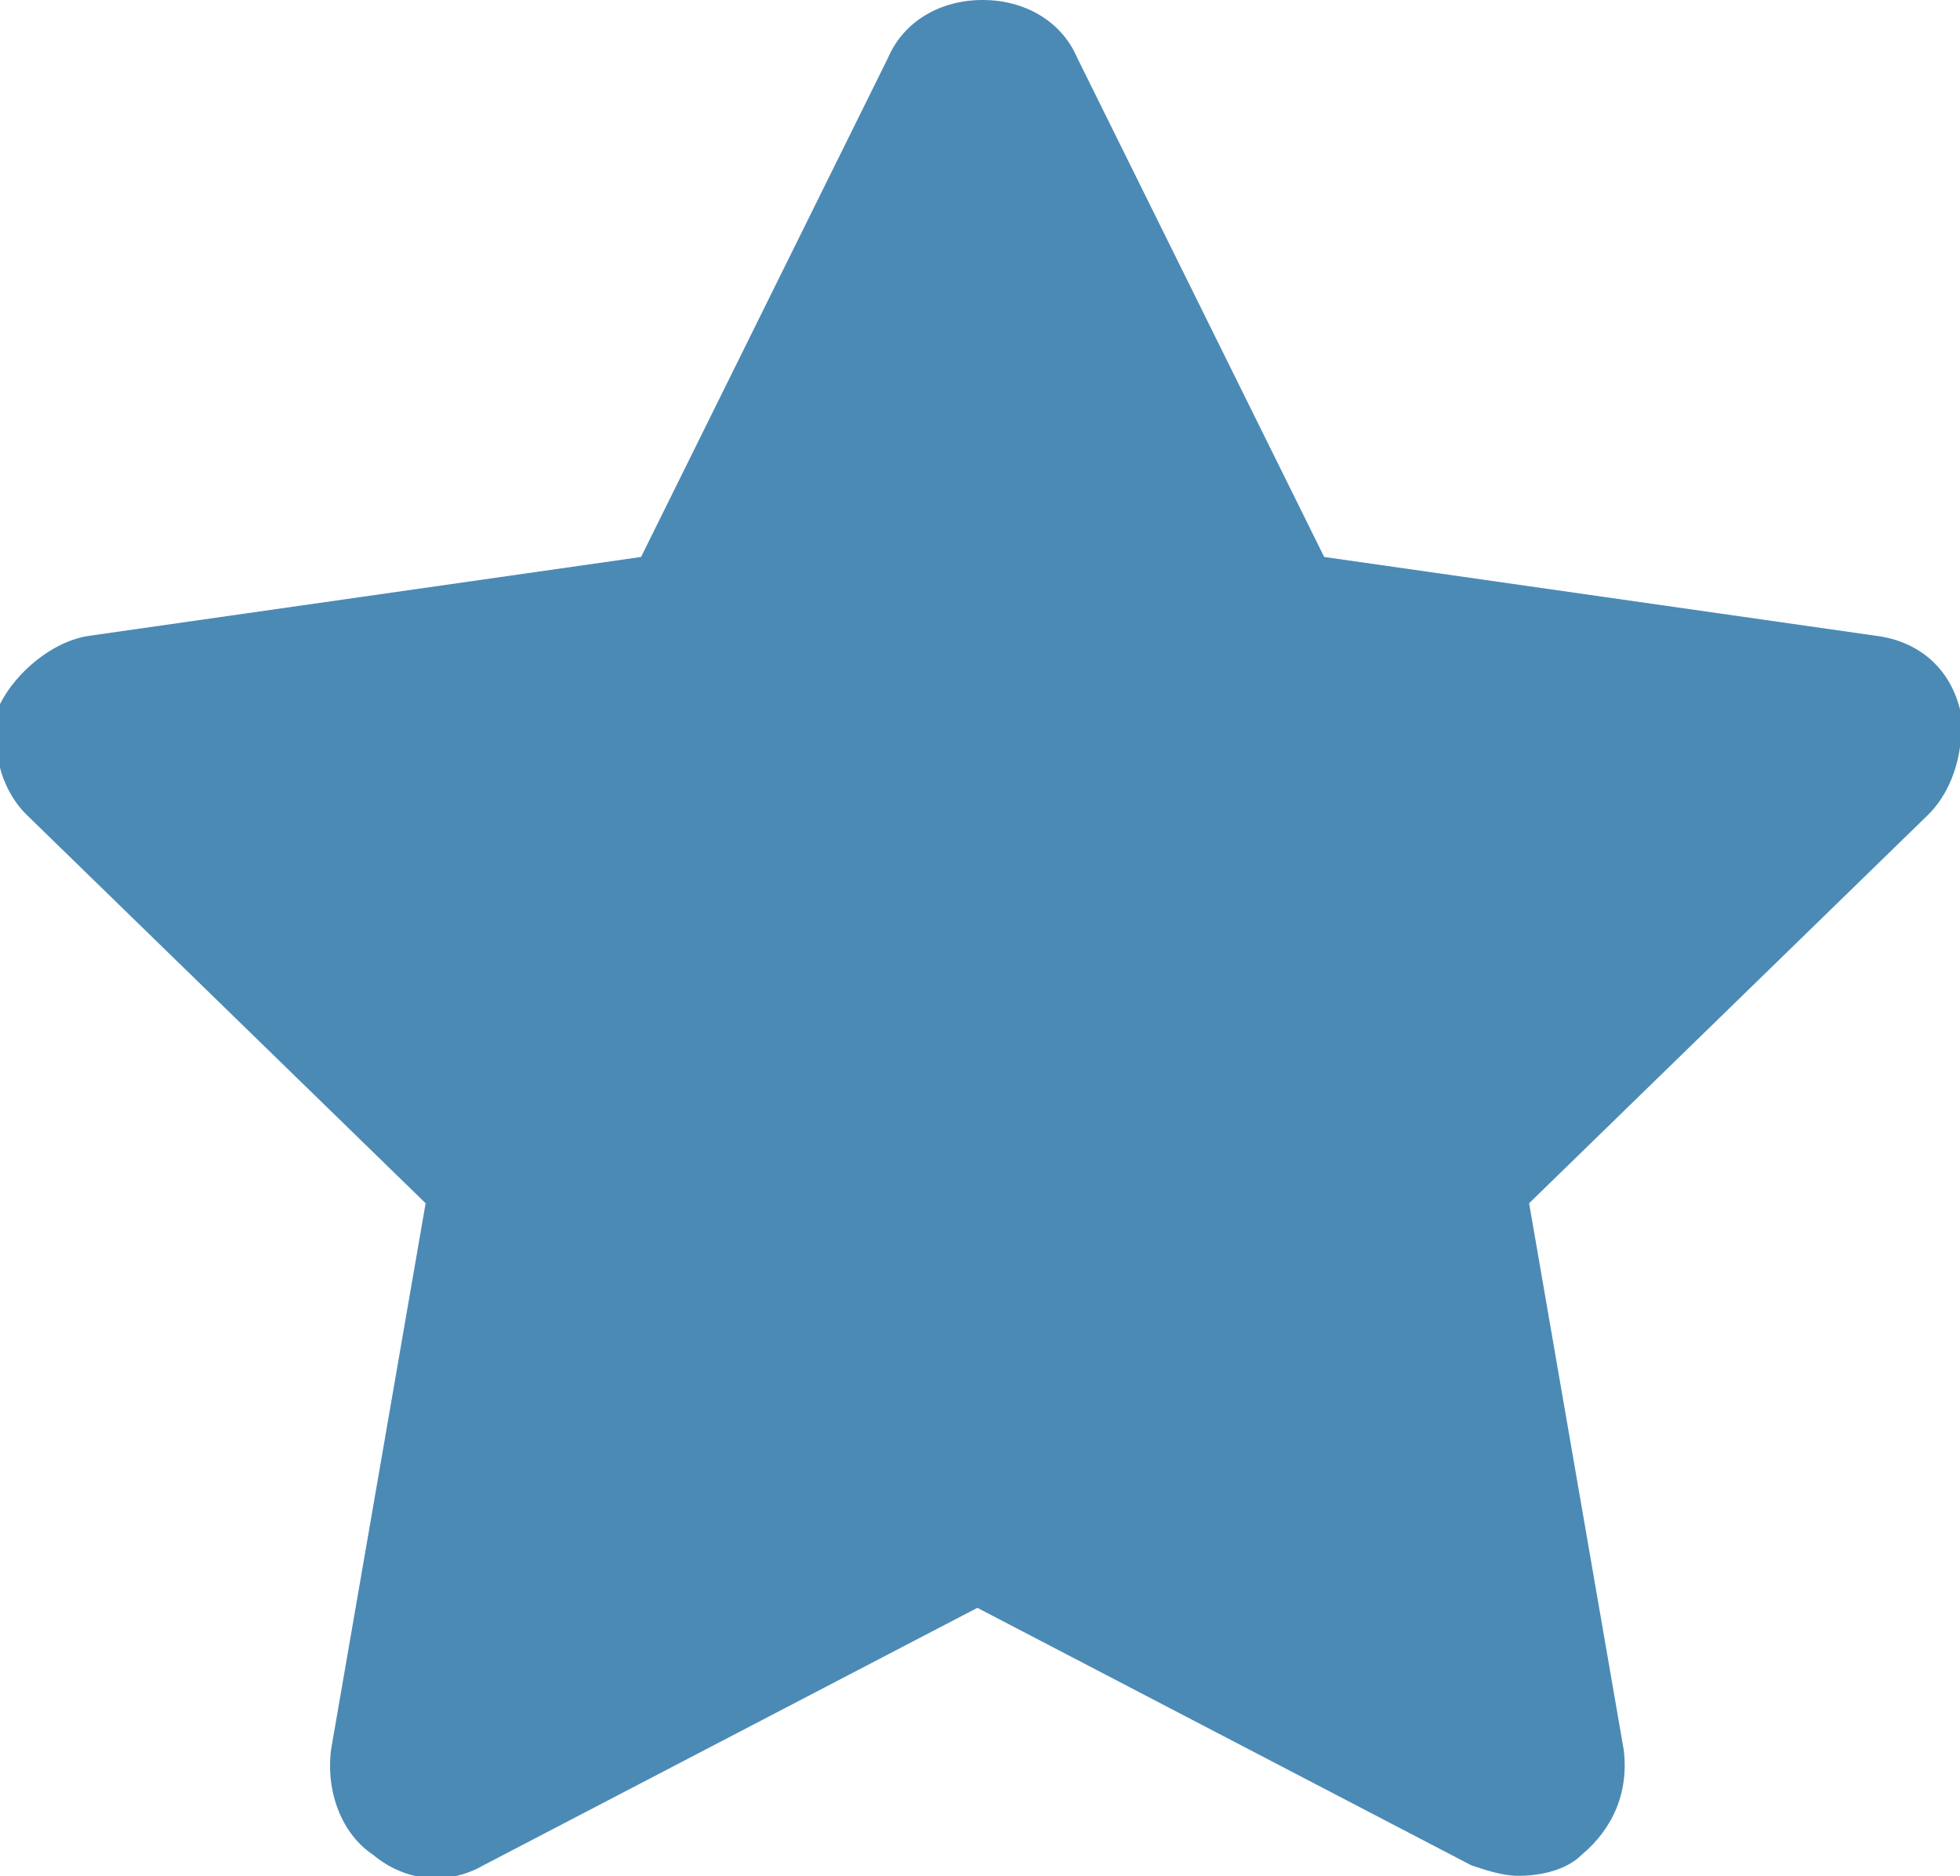
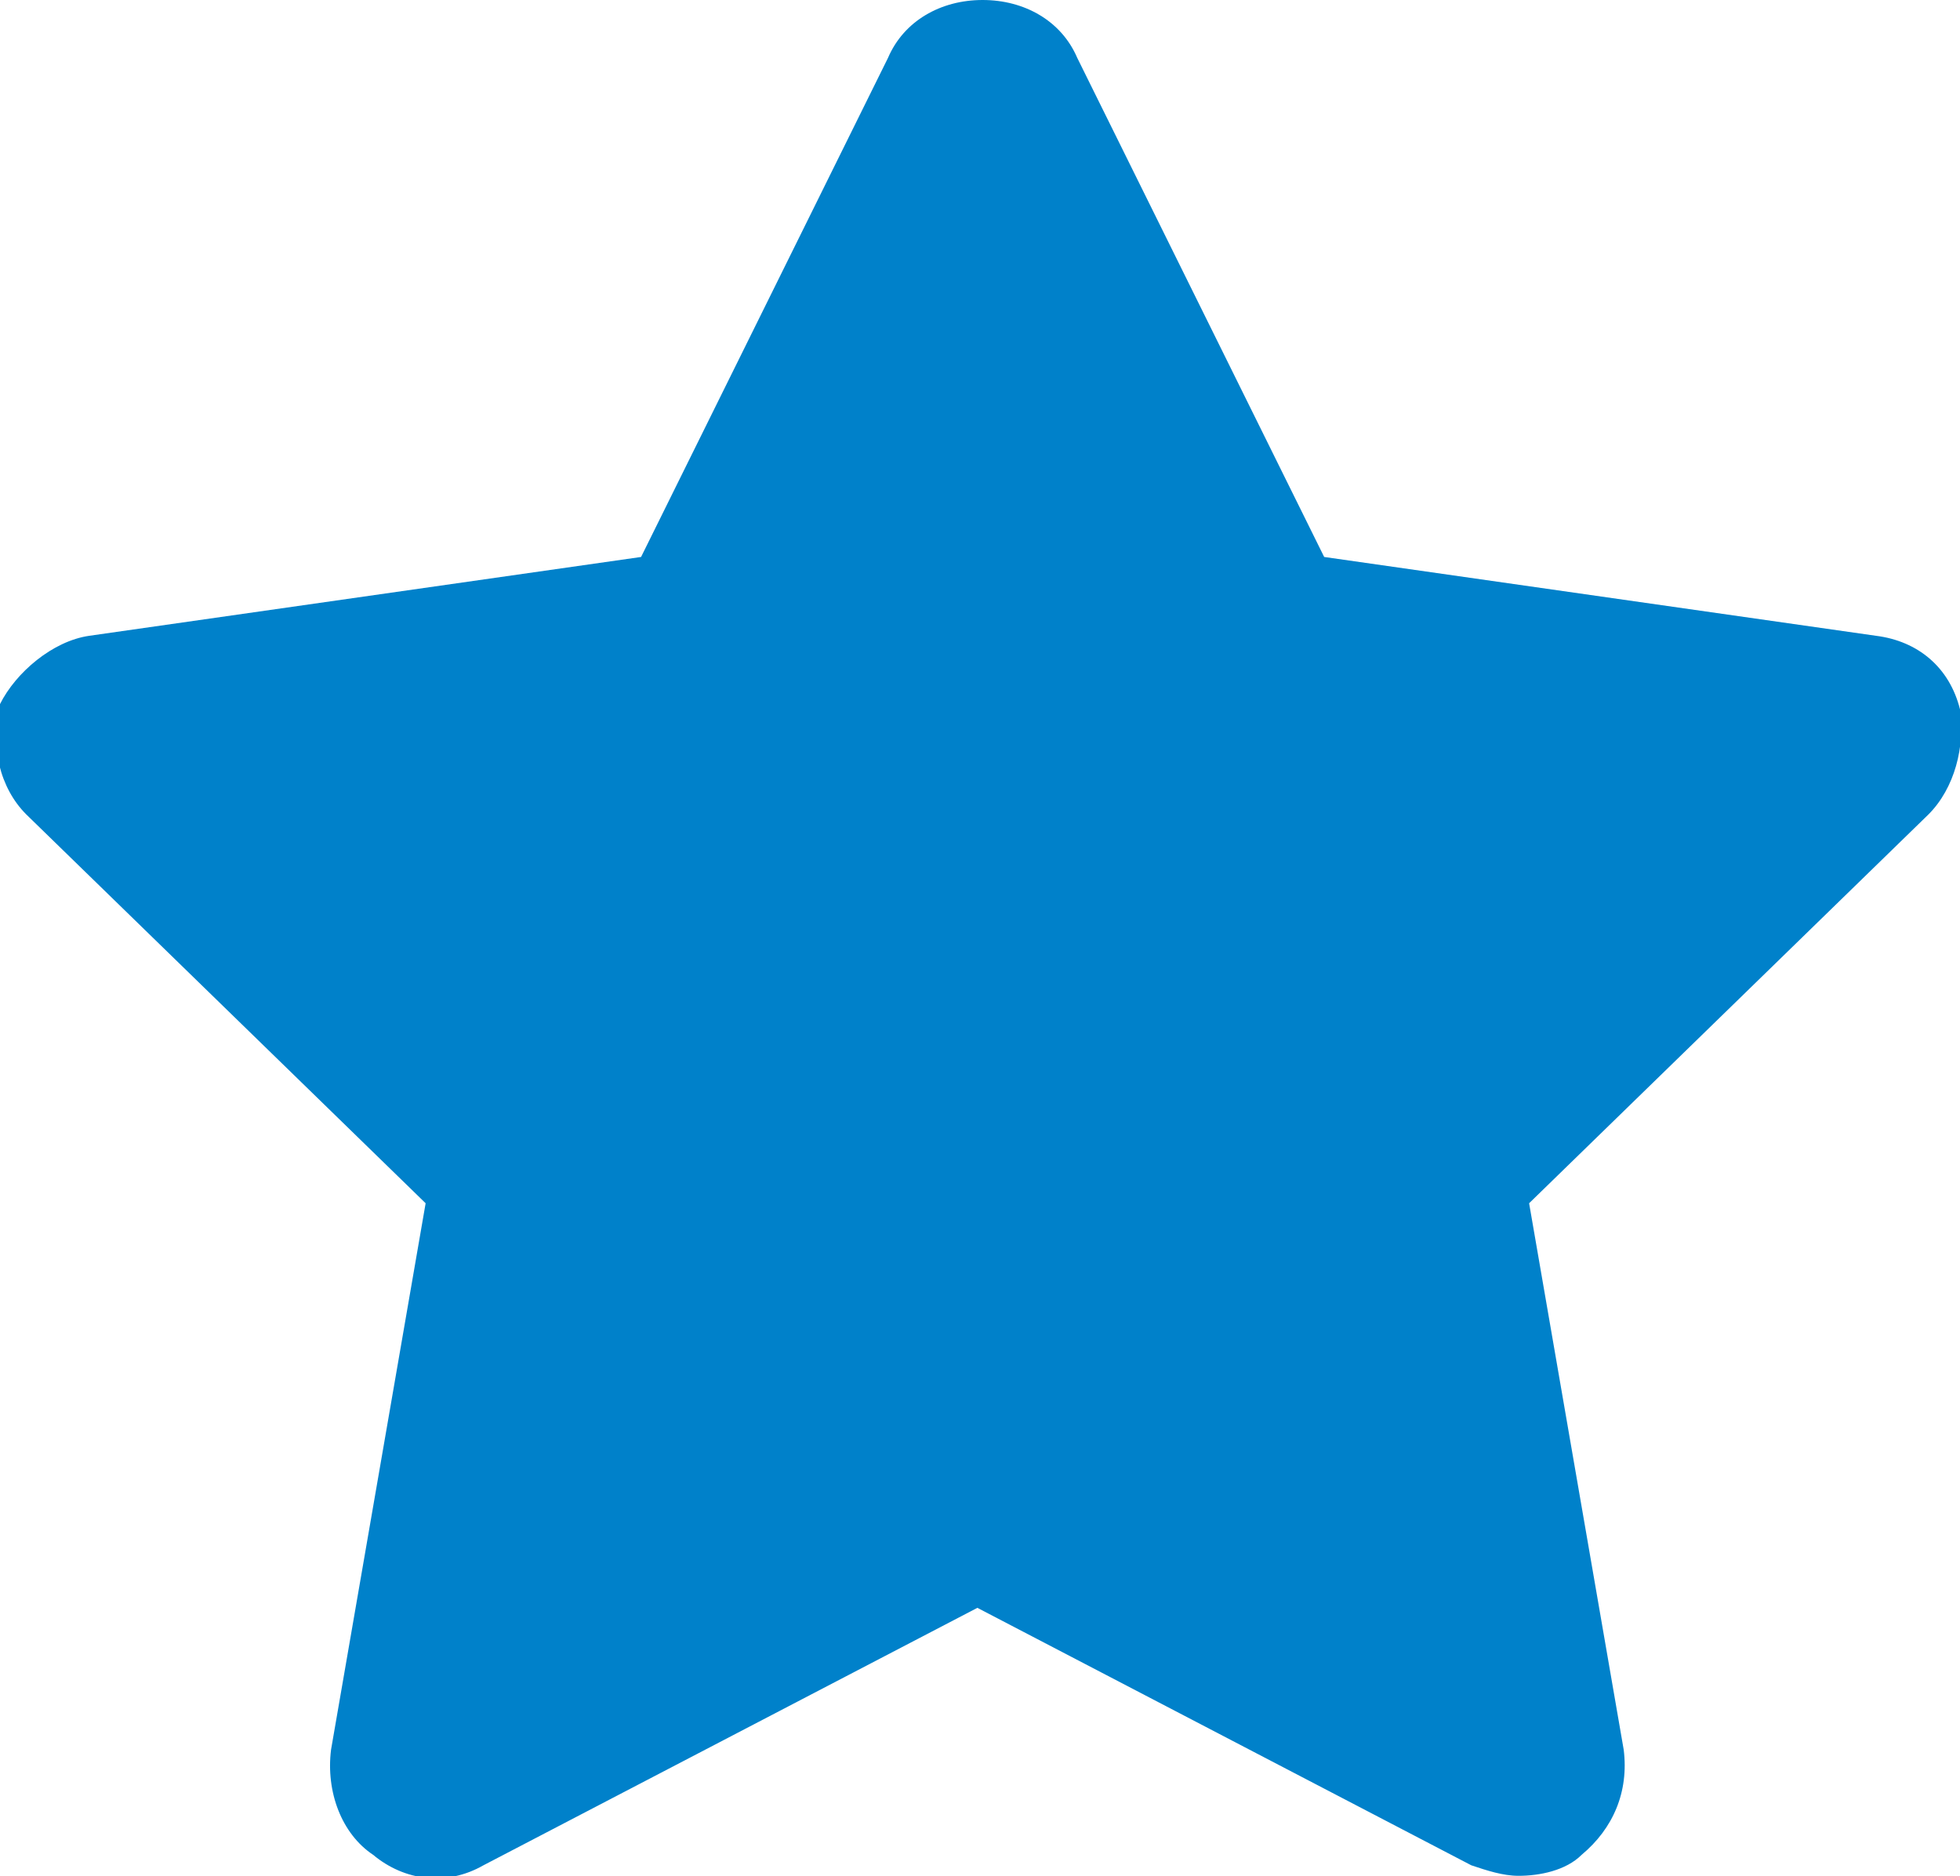
- <svg xmlns="http://www.w3.org/2000/svg" version="1.1" id="Capa_1" x="0px" y="0px" viewBox="0 0.8 37.3 35.7" enable-background="new 0 0.8 37.3 35.7" xml:space="preserve">
+ <svg xmlns="http://www.w3.org/2000/svg" version="1.1" id="Capa_1" x="0px" y="0px" viewBox="0 0 37.3 35.7" style="enable-background:new 0 0 37.3 35.7;" xml:space="preserve">
+   <style type="text/css">
+ 	.st0{fill:#0081CA;}
+ </style>
  <g>
-     <path fill="#4B8AB5" d="M36.7,16.3l-7.6,7.4l1.8,10.4c0.1,0.8-0.2,1.5-0.8,2c-0.3,0.3-0.8,0.4-1.2,0.4c-0.3,0-0.6-0.1-0.9-0.2   l-9.4-4.9l-9.4,4.9c-0.7,0.4-1.5,0.3-2.1-0.2c-0.6-0.4-0.9-1.2-0.8-2l1.8-10.4l-7.6-7.4c-0.5-0.5-0.7-1.3-0.5-2.1   C0.3,13.6,1,13,1.7,12.9l10.5-1.5l4.7-9.5c0.3-0.7,1-1.1,1.8-1.1c0.8,0,1.5,0.4,1.8,1.1l4.7,9.5l10.5,1.5c0.8,0.1,1.4,0.6,1.6,1.4   C37.4,15,37.2,15.8,36.7,16.3z" />
+     <path class="st0" d="M36.7,15.5l-7.6,7.4l1.8,10.4c0.1,0.8-0.2,1.5-0.8,2c-0.3,0.3-0.8,0.4-1.2,0.4c-0.3,0-0.6-0.1-0.9-0.2   l-9.4-4.9l-9.4,4.9c-0.7,0.4-1.5,0.3-2.1-0.2c-0.6-0.4-0.9-1.2-0.8-2l1.8-10.4l-7.6-7.4C0,15-0.2,14.2,0,13.4   c0.3-0.6,1-1.2,1.7-1.3l10.5-1.5l4.7-9.5c0.3-0.7,1-1.1,1.8-1.1s1.5,0.4,1.8,1.1l4.7,9.5l10.5,1.5c0.8,0.1,1.4,0.6,1.6,1.4   C37.4,14.2,37.2,15,36.7,15.5z" />
  </g>
</svg>
